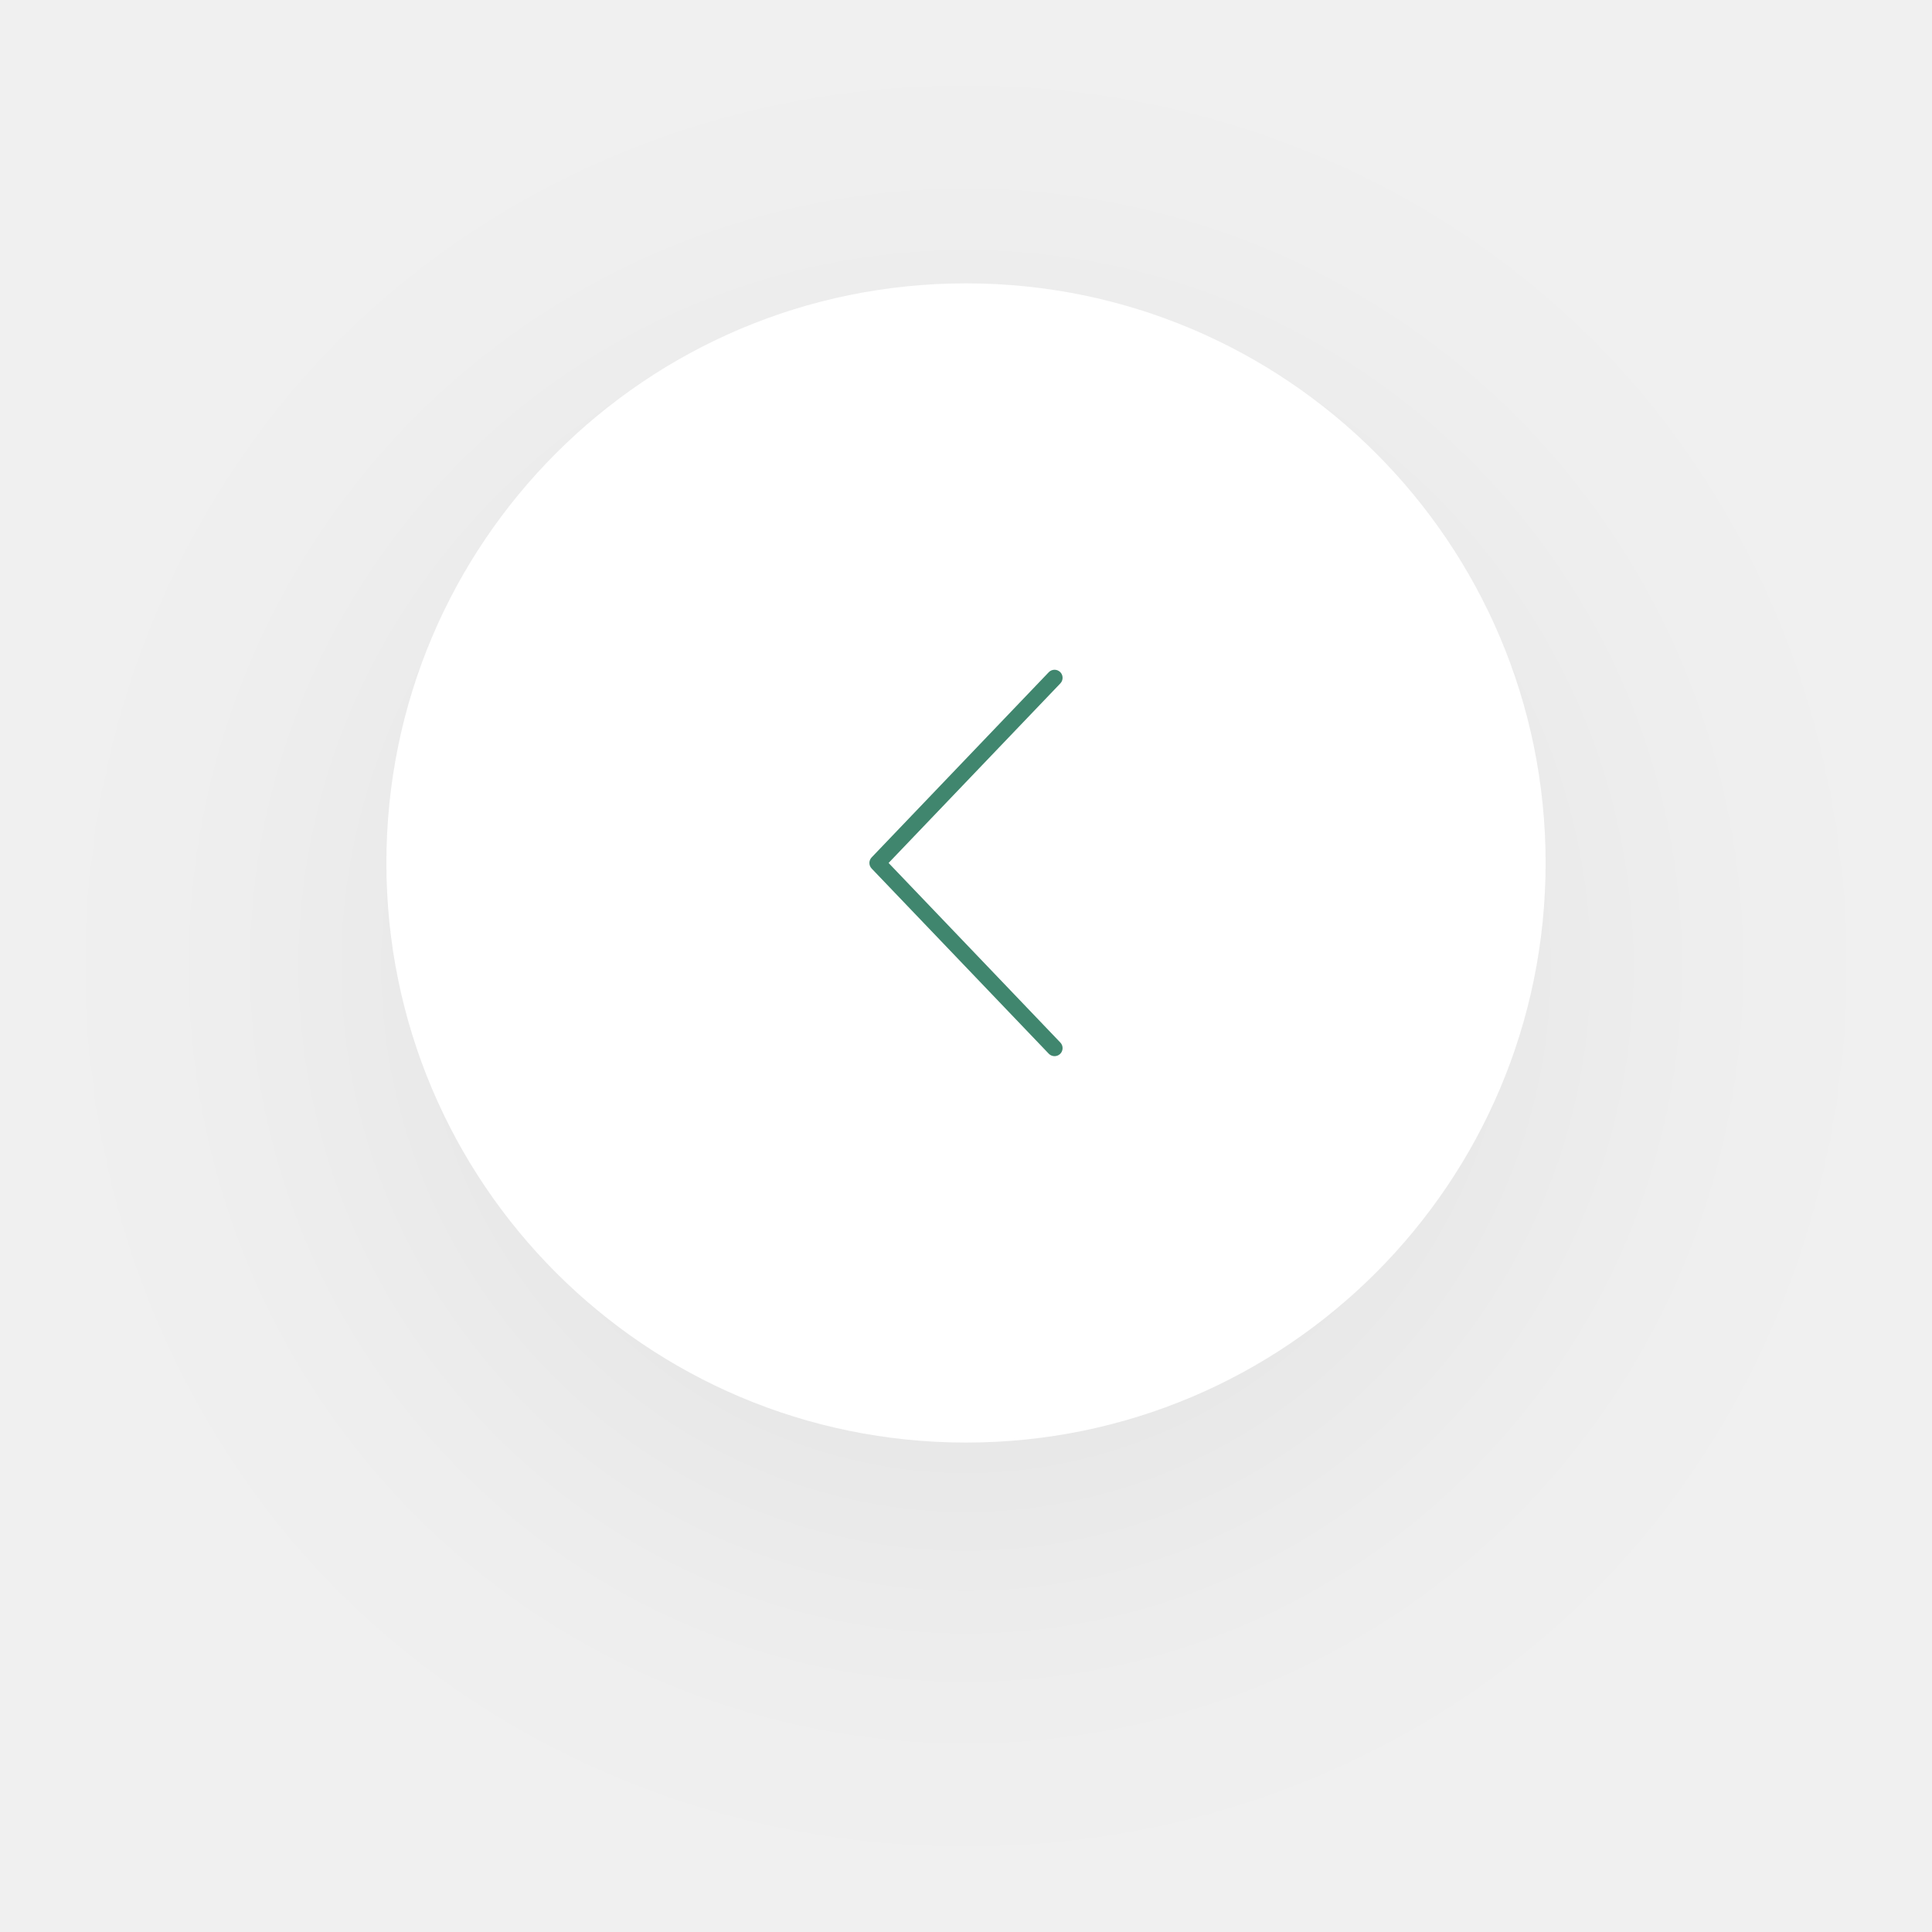
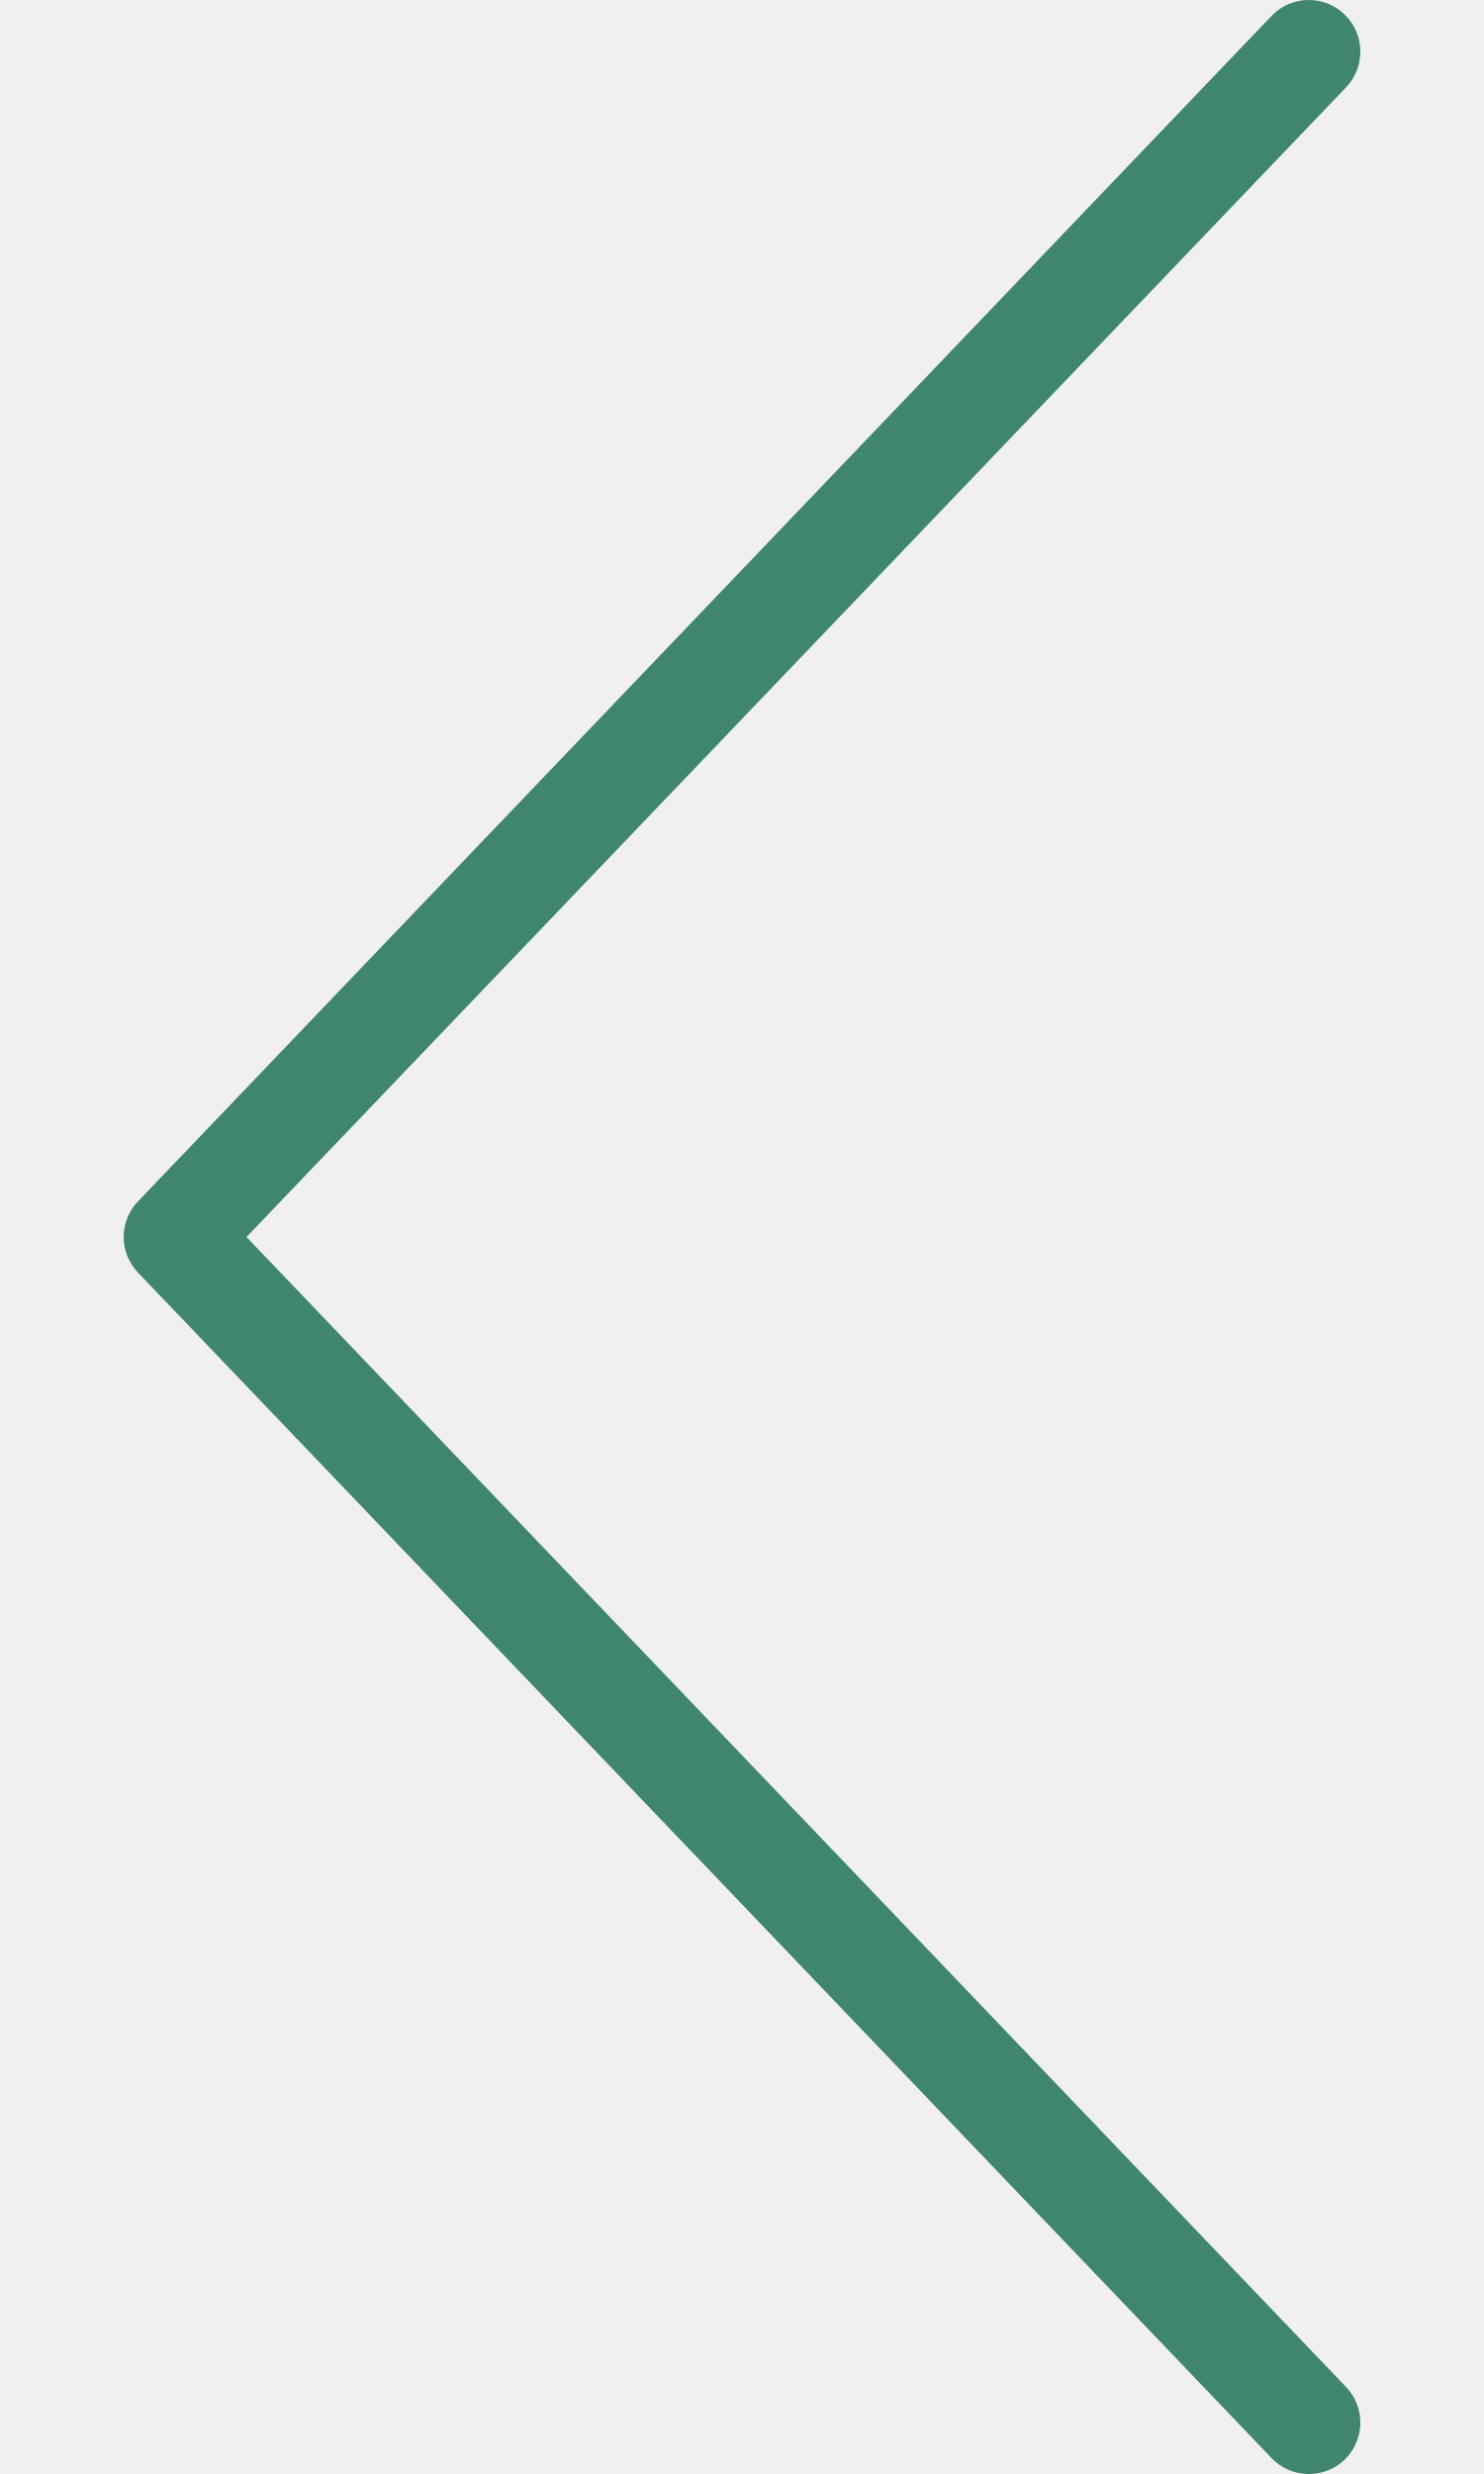
- <svg xmlns="http://www.w3.org/2000/svg" width="75" height="75" viewBox="0 0 75 75" fill="none">
-   <g filter="url(#filter0_d)">
-     <circle cx="37.5" cy="33.5" r="22.5" fill="white" />
-   </g>
-   <g clip-path="url(#clip0)">
-     <path d="M33.837 33.716L40.712 40.904C40.831 41.028 41.029 41.033 41.154 40.913C41.278 40.794 41.282 40.596 41.163 40.472L34.495 33.5L41.163 26.529C41.282 26.404 41.278 26.206 41.154 26.087C41.093 26.029 41.015 26 40.938 26C40.855 26 40.773 26.032 40.712 26.096L33.837 33.284C33.721 33.405 33.721 33.595 33.837 33.716Z" fill="#40866E" />
-   </g>
-   <defs>
-     <filter id="filter0_d" x="0" y="0" width="75" height="75" filterUnits="userSpaceOnUse" color-interpolation-filters="sRGB">
-       <feFlood flood-opacity="0" result="BackgroundImageFix" />
-       <feColorMatrix in="SourceAlpha" type="matrix" values="0 0 0 0 0 0 0 0 0 0 0 0 0 0 0 0 0 0 127 0" />
-       <feOffset dy="4" />
-       <feGaussianBlur stdDeviation="7.5" />
-       <feColorMatrix type="matrix" values="0 0 0 0 0 0 0 0 0 0 0 0 0 0 0 0 0 0 0.05 0" />
-       <feBlend mode="normal" in2="BackgroundImageFix" result="effect1_dropShadow" />
-       <feBlend mode="normal" in="SourceGraphic" in2="effect1_dropShadow" result="shape" />
-     </filter>
-     <clipPath id="clip0">
-       <rect x="45" y="41" width="15" height="15" transform="rotate(-180 45 41)" fill="white" />
-     </clipPath>
-   </defs>
+ <svg xmlns="http://www.w3.org/2000/svg" width="9" height="15" viewBox="0 0 9 15" fill="none">
+   <path d="M0.837 7.716L7.712 14.904C7.831 15.028 8.029 15.033 8.154 14.914C8.278 14.794 8.283 14.596 8.163 14.472L1.495 7.5L8.164 0.529C8.283 0.404 8.278 0.206 8.154 0.087C8.093 0.029 8.015 0 7.938 0C7.855 0 7.773 0.032 7.712 0.096L0.837 7.284C0.721 7.405 0.721 7.595 0.837 7.716Z" fill="#40866E" />
</svg>
